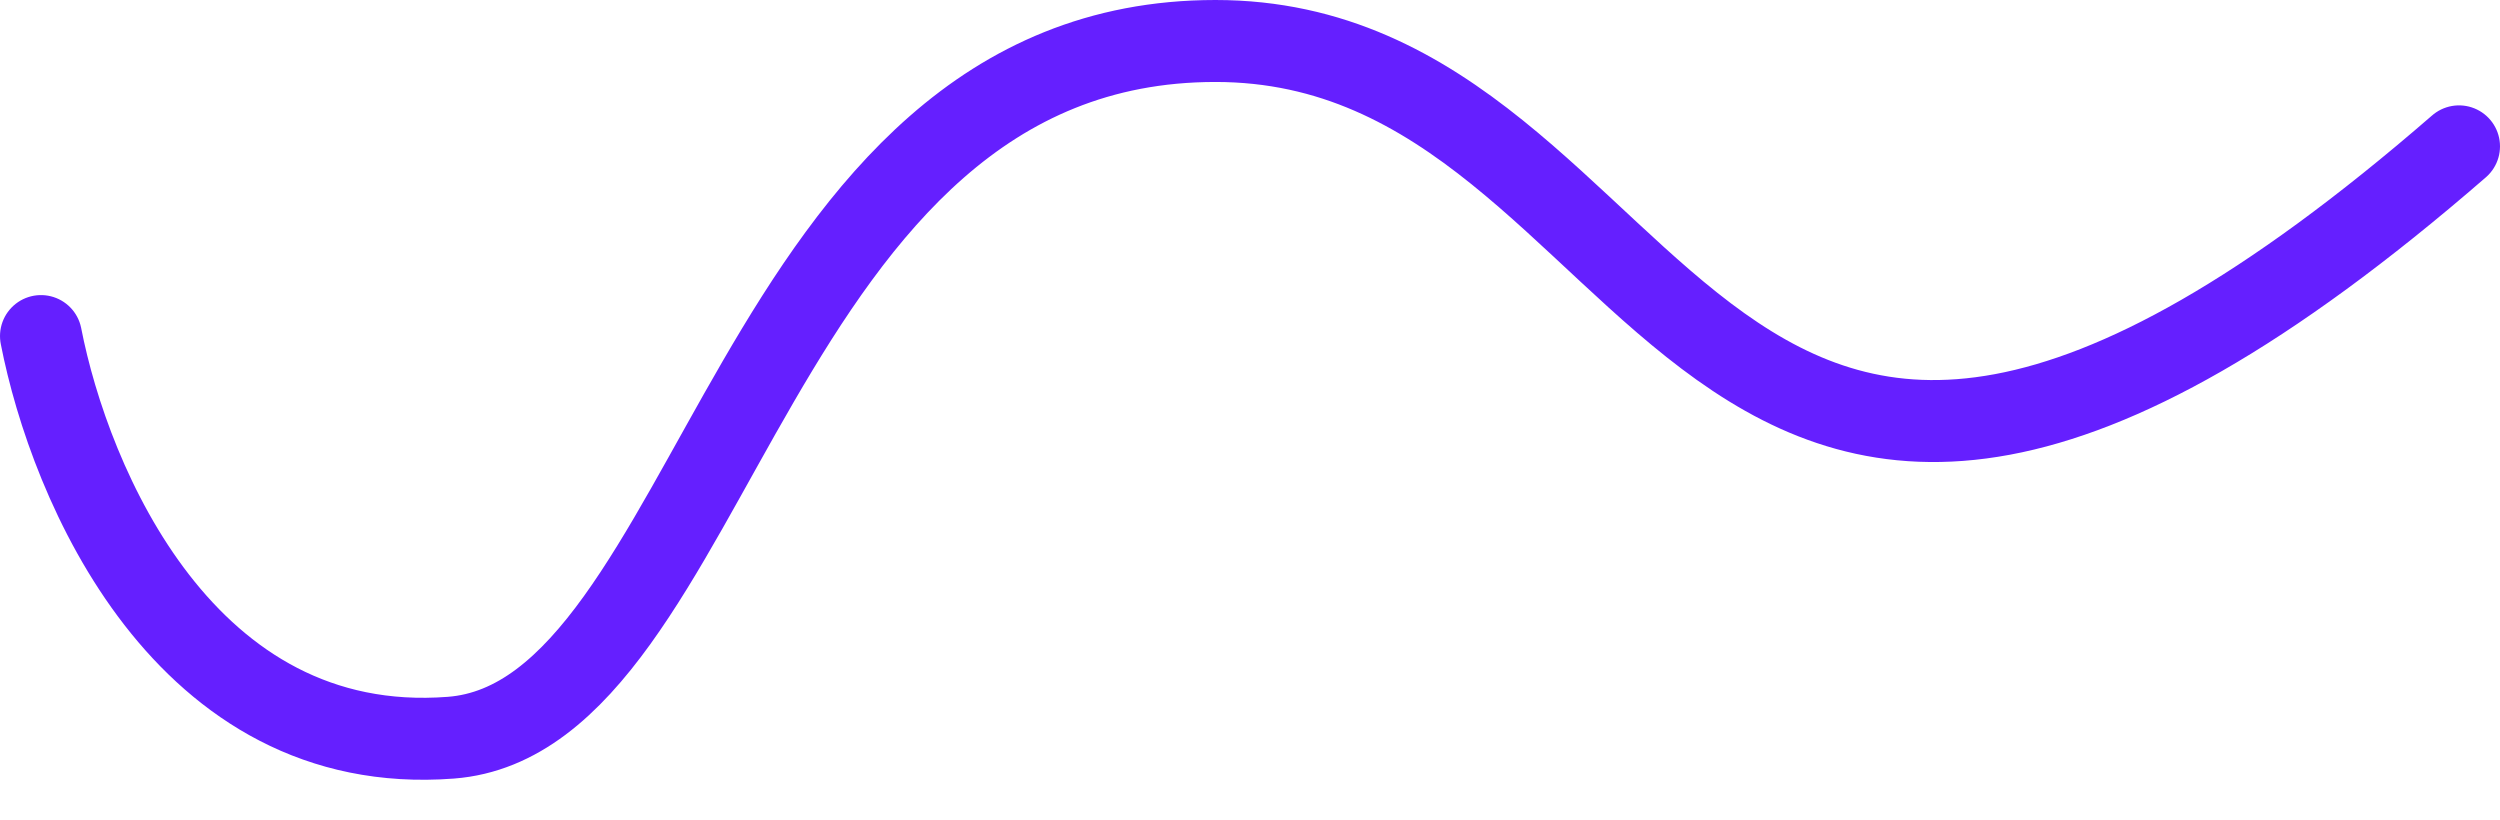
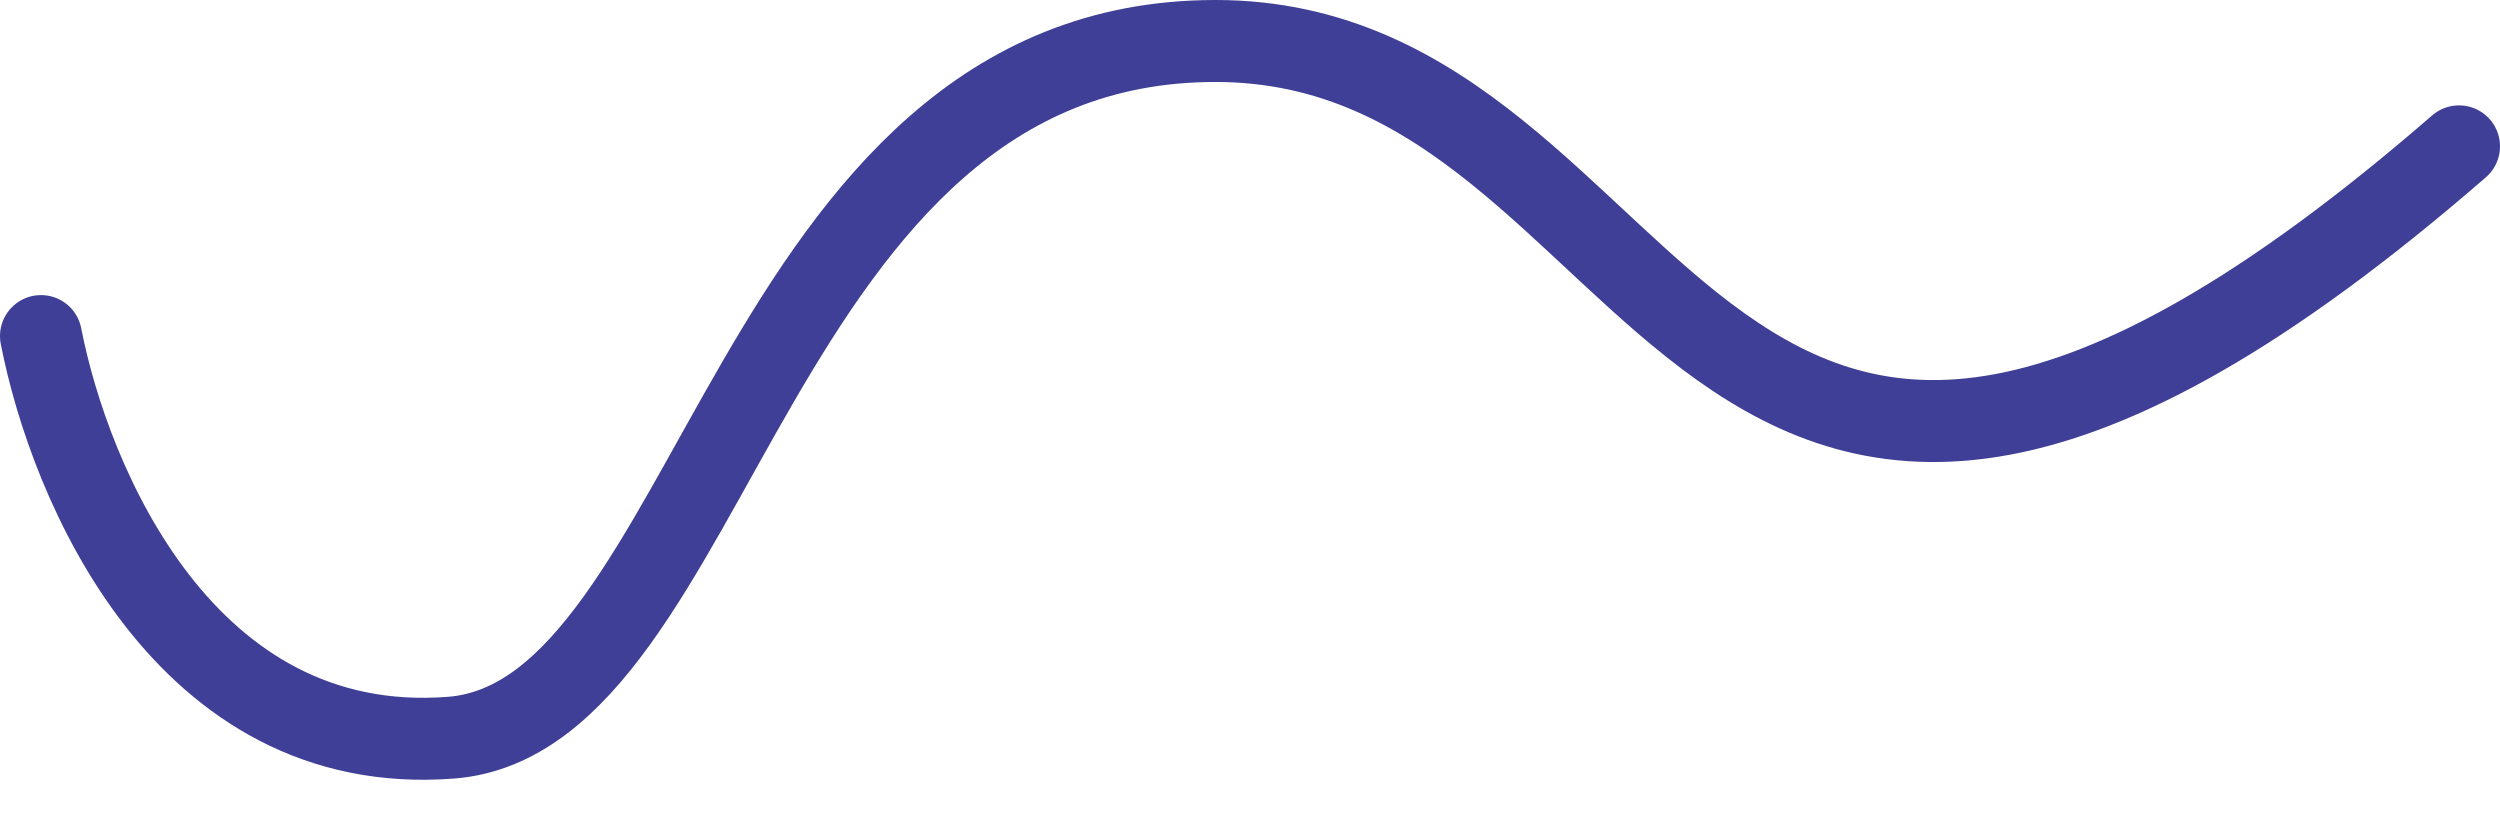
<svg xmlns="http://www.w3.org/2000/svg" width="61" height="20" viewBox="0 0 61 20" fill="none">
-   <path d="M1 8.2C1.702 11.8 4.5 18.5 11 18C17.5 17.5 18.279 1 29.657 1C41.036 1 41.036 20.029 60 3.571" stroke="#651fff" stroke-width="2" stroke-linecap="round" stroke-linejoin="round" />
+   <path d="M1 8.2C1.702 11.8 4.5 18.5 11 18C17.5 17.5 18.279 1 29.657 1C41.036 1 41.036 20.029 60 3.571" stroke="#3f3f97" stroke-width="2" stroke-linecap="round" stroke-linejoin="round" />
</svg>
